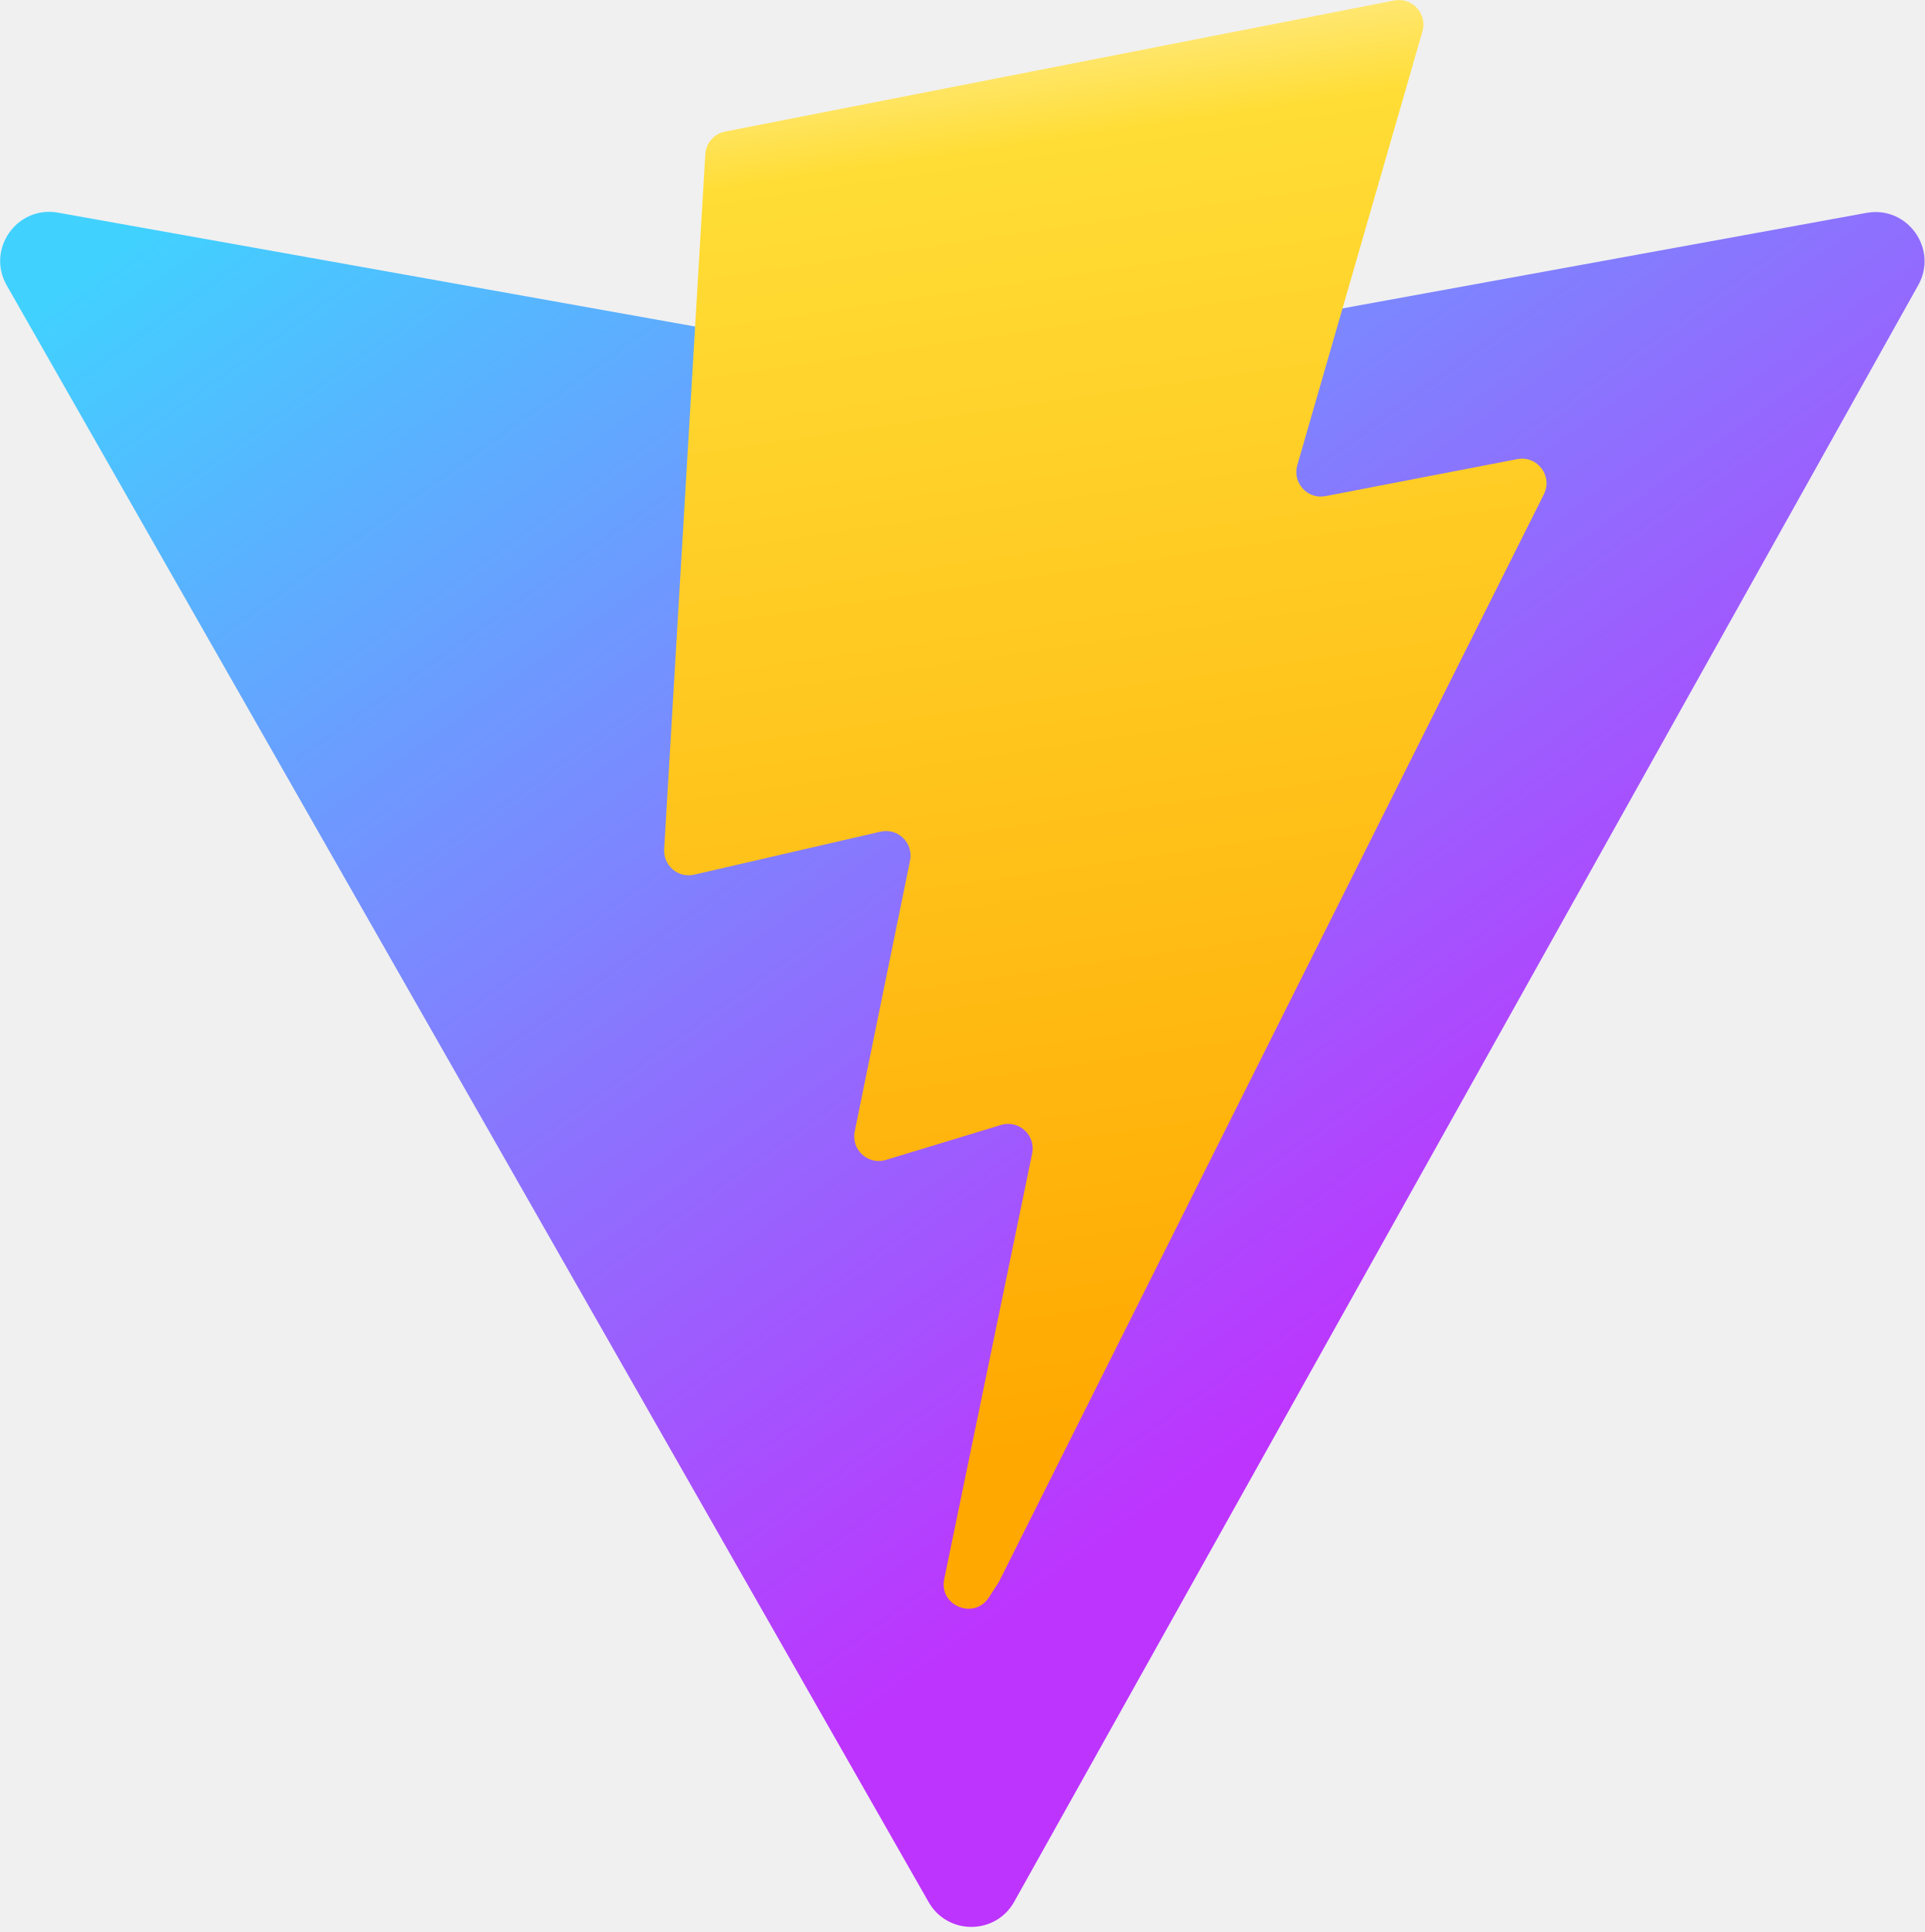
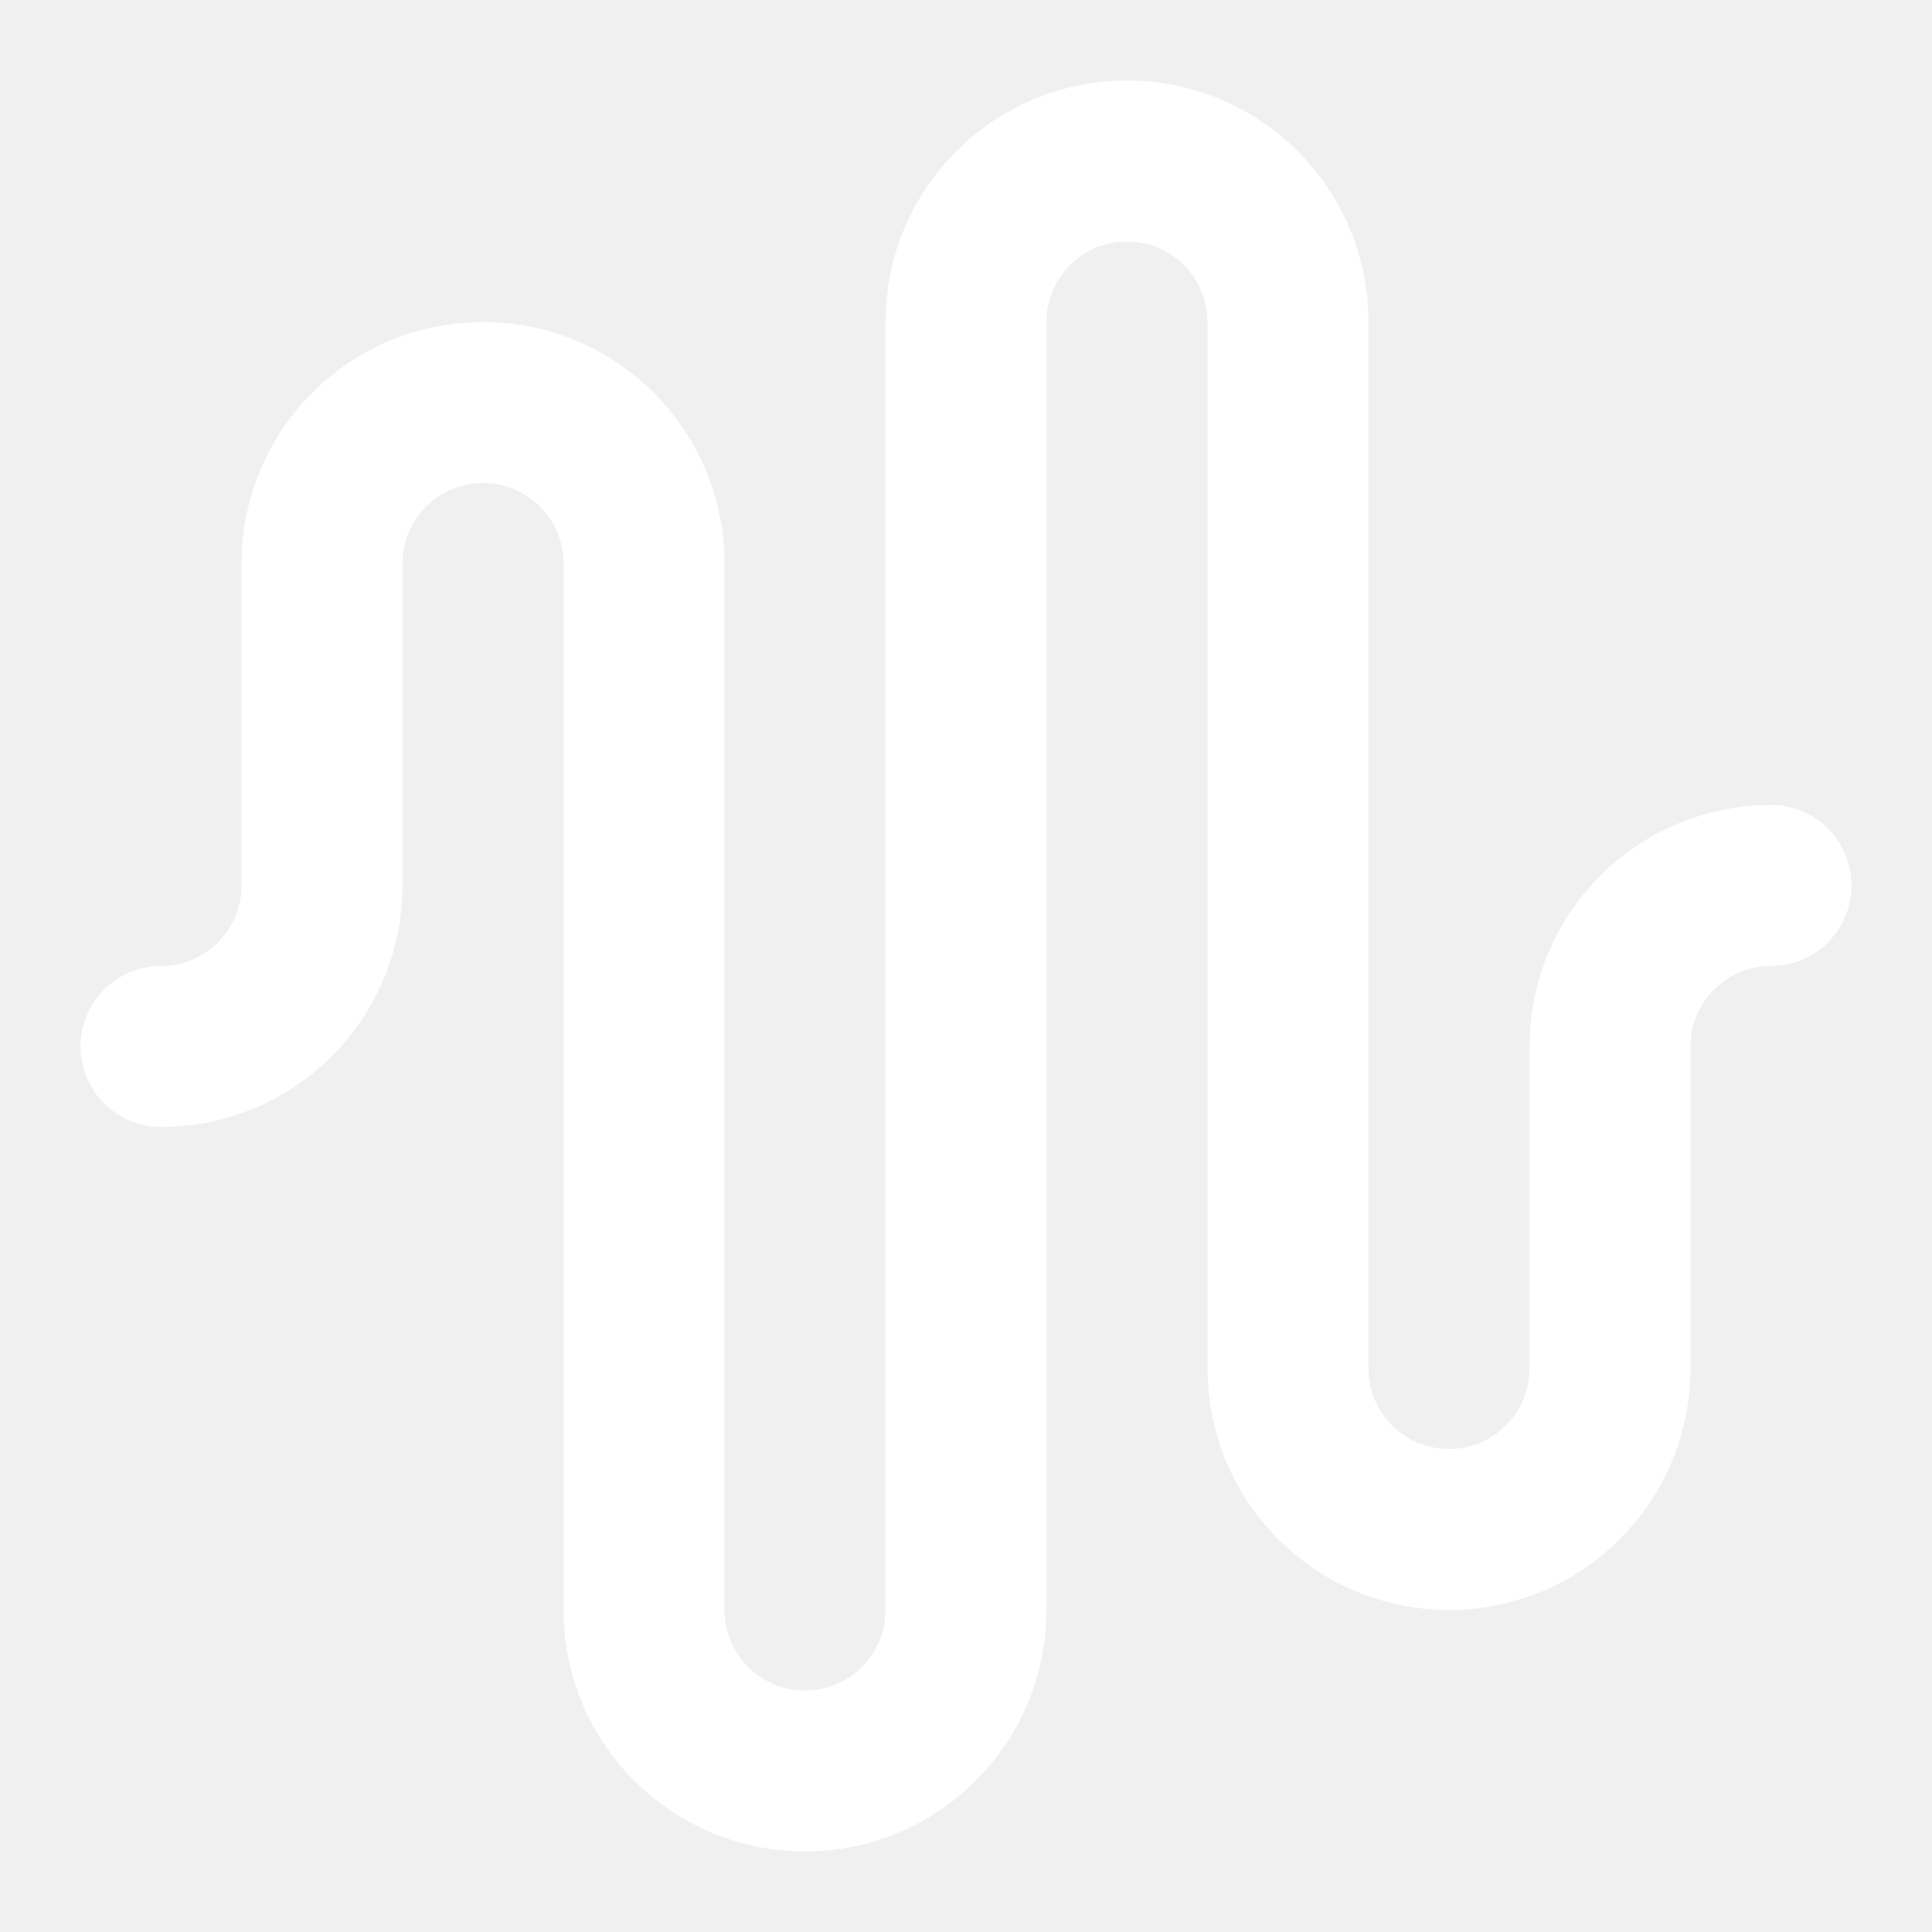
- <svg xmlns="http://www.w3.org/2000/svg" aria-hidden="true" role="img" class="iconify iconify--logos" width="31.88" height="32" preserveAspectRatio="xMidYMid meet" viewBox="0 0 256 257">
-   <defs>
-     <linearGradient id="IconifyId1813088fe1fbc01fb466" x1="-.828%" x2="57.636%" y1="7.652%" y2="78.411%">
-       <stop offset="0%" stop-color="#41D1FF" />
-       <stop offset="100%" stop-color="#BD34FE" />
-     </linearGradient>
-     <linearGradient id="IconifyId1813088fe1fbc01fb467" x1="43.376%" x2="50.316%" y1="2.242%" y2="89.03%">
-       <stop offset="0%" stop-color="#FFEA83" />
-       <stop offset="8.333%" stop-color="#FFDD35" />
-       <stop offset="100%" stop-color="#FFA800" />
-     </linearGradient>
-   </defs>
-   <path fill="url(#IconifyId1813088fe1fbc01fb466)" d="M255.153 37.938L134.897 252.976c-2.483 4.44-8.862 4.466-11.382.048L.875 37.958c-2.746-4.814 1.371-10.646 6.827-9.67l120.385 21.517a6.537 6.537 0 0 0 2.322-.004l117.867-21.483c5.438-.991 9.574 4.796 6.877 9.62Z" />
-   <path fill="url(#IconifyId1813088fe1fbc01fb467)" d="M185.432.063L96.44 17.501a3.268 3.268 0 0 0-2.634 3.014l-5.474 92.456a3.268 3.268 0 0 0 3.997 3.378l24.777-5.718c2.318-.535 4.413 1.507 3.936 3.838l-7.361 36.047c-.495 2.426 1.782 4.5 4.151 3.78l15.304-4.649c2.372-.72 4.652 1.36 4.15 3.788l-11.698 56.621c-.732 3.542 3.979 5.473 5.943 2.437l1.313-2.028l72.516-144.72c1.215-2.423-.88-5.186-3.54-4.672l-25.505 4.922c-2.396.462-4.435-1.77-3.759-4.114l16.646-57.705c.677-2.35-1.37-4.583-3.769-4.113Z" />
+ <svg xmlns="http://www.w3.org/2000/svg" width="24" height="24" viewBox="0 0 24 24" fill="none" stroke="#fff" stroke-width="2" stroke-linecap="round" stroke-linejoin="round" class="lucide lucide-audio-waveform-icon lucide-audio-waveform">
+   <path d="M2 13a2 2 0 0 0 2-2V7a2 2 0 0 1 4 0v13a2 2 0 0 0 4 0V4a2 2 0 0 1 4 0v13a2 2 0 0 0 4 0v-4a2 2 0 0 1 2-2" />
</svg>
